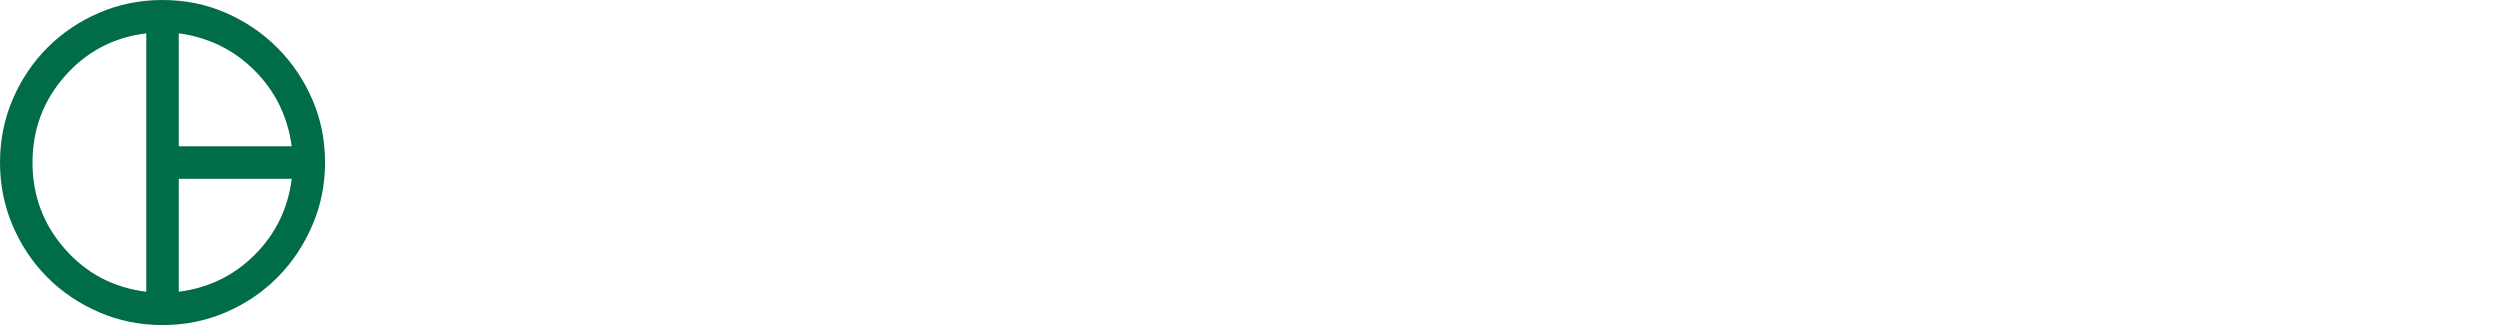
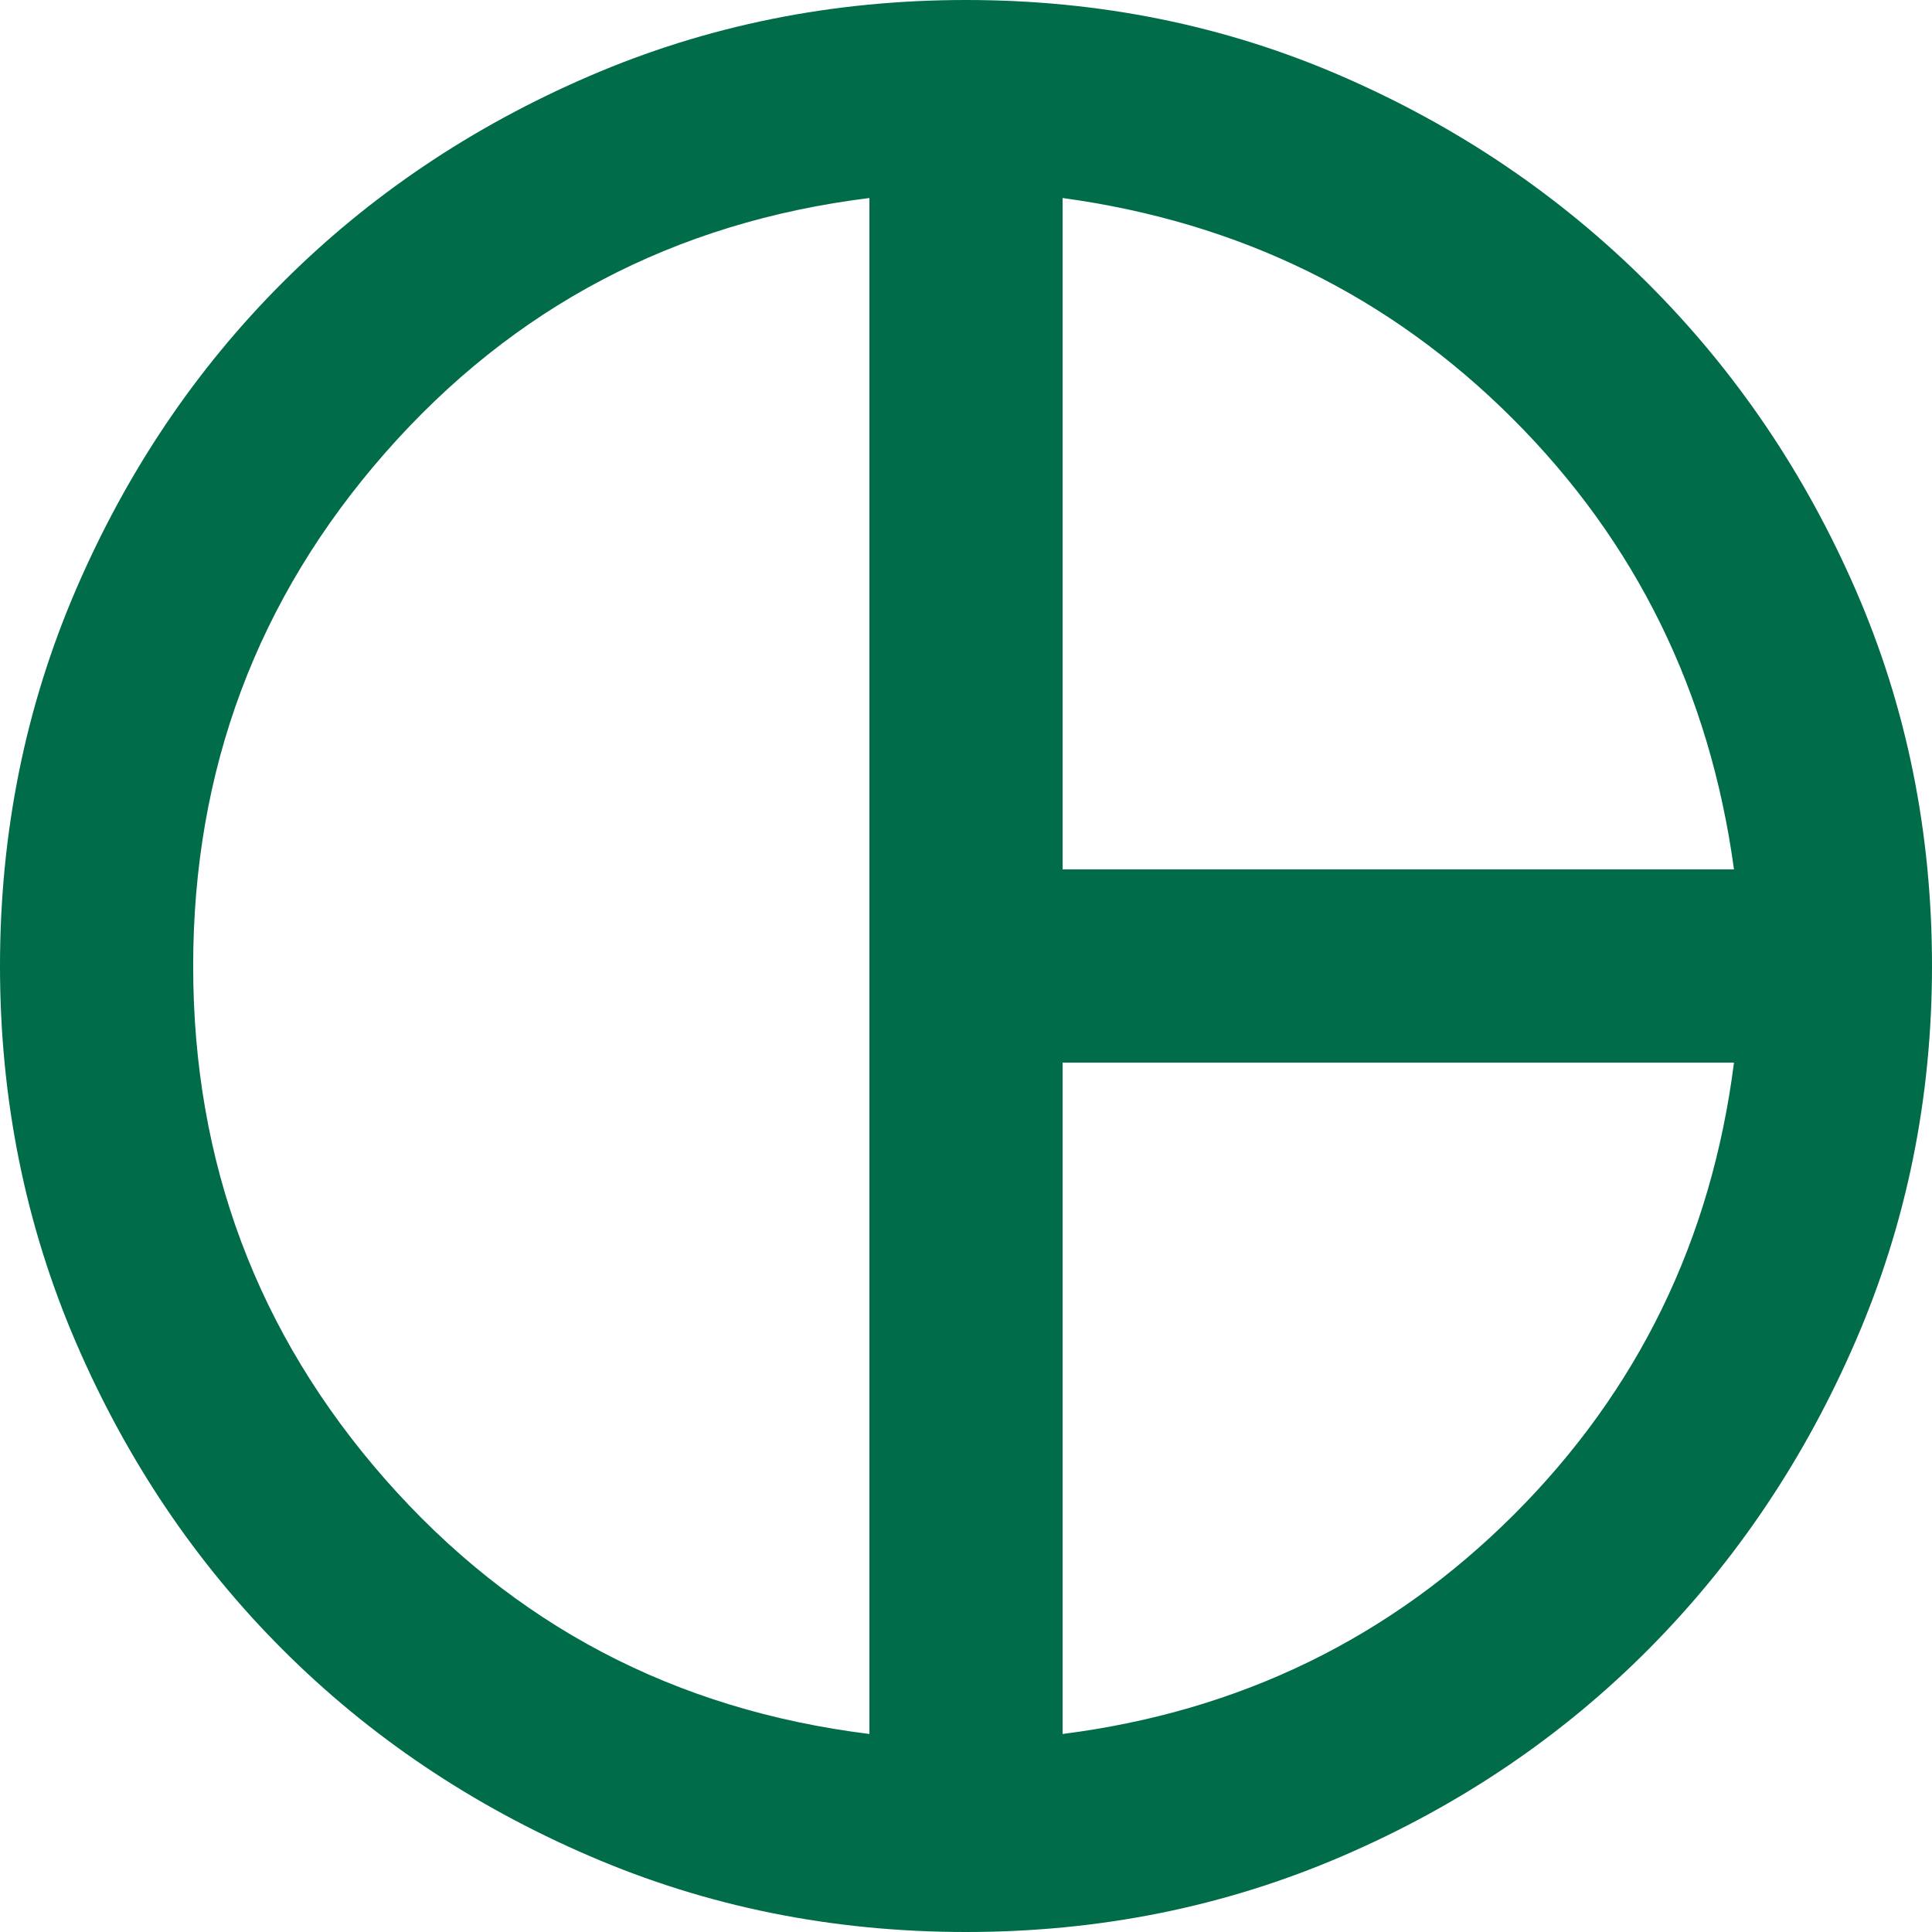
- <svg xmlns="http://www.w3.org/2000/svg" preserveAspectRatio="none" overflow="visible" style="display: block;" width="141" height="18.333" viewBox="0 0 141 18.333" fill="none">
+ <svg xmlns="http://www.w3.org/2000/svg" overflow="visible" style="display: block;" width="18.333" height="18.333" viewBox="0 0 18.333 18.333" fill="none">
  <g id="Container">
    <path id="Icon" d="M10.083 8.25H16.454C16.225 6.569 15.526 5.145 14.357 3.976C13.188 2.807 11.764 2.108 10.083 1.879V8.25V8.25M8.25 16.454V1.879C6.401 2.108 4.87 2.914 3.655 4.297C2.441 5.68 1.833 7.303 1.833 9.167C1.833 11.031 2.441 12.654 3.655 14.037C4.87 15.419 6.401 16.225 8.25 16.454V16.454M10.083 16.454C11.764 16.24 13.192 15.545 14.369 14.369C15.545 13.192 16.24 11.764 16.454 10.083H10.083V16.454V16.454M9.167 9.167V9.167V9.167V9.167V9.167V9.167V9.167V9.167V9.167V9.167V9.167V9.167V9.167V9.167V9.167V9.167V9.167V9.167M9.167 18.333C7.899 18.333 6.707 18.093 5.592 17.611C4.476 17.13 3.506 16.477 2.681 15.652C1.856 14.827 1.203 13.857 0.722 12.742C0.241 11.626 0 10.435 0 9.167C0 7.899 0.241 6.707 0.722 5.592C1.203 4.476 1.856 3.506 2.681 2.681C3.506 1.856 4.476 1.203 5.592 0.722C6.707 0.241 7.899 0 9.167 0C10.435 0 11.623 0.241 12.73 0.722C13.838 1.203 14.808 1.86 15.641 2.693C16.473 3.525 17.13 4.495 17.611 5.603C18.093 6.711 18.333 7.899 18.333 9.167C18.333 10.419 18.093 11.604 17.611 12.719C17.13 13.834 16.477 14.808 15.652 15.641C14.827 16.473 13.857 17.13 12.742 17.611C11.626 18.093 10.435 18.333 9.167 18.333V18.333" fill="#006C49" />
  </g>
</svg>
